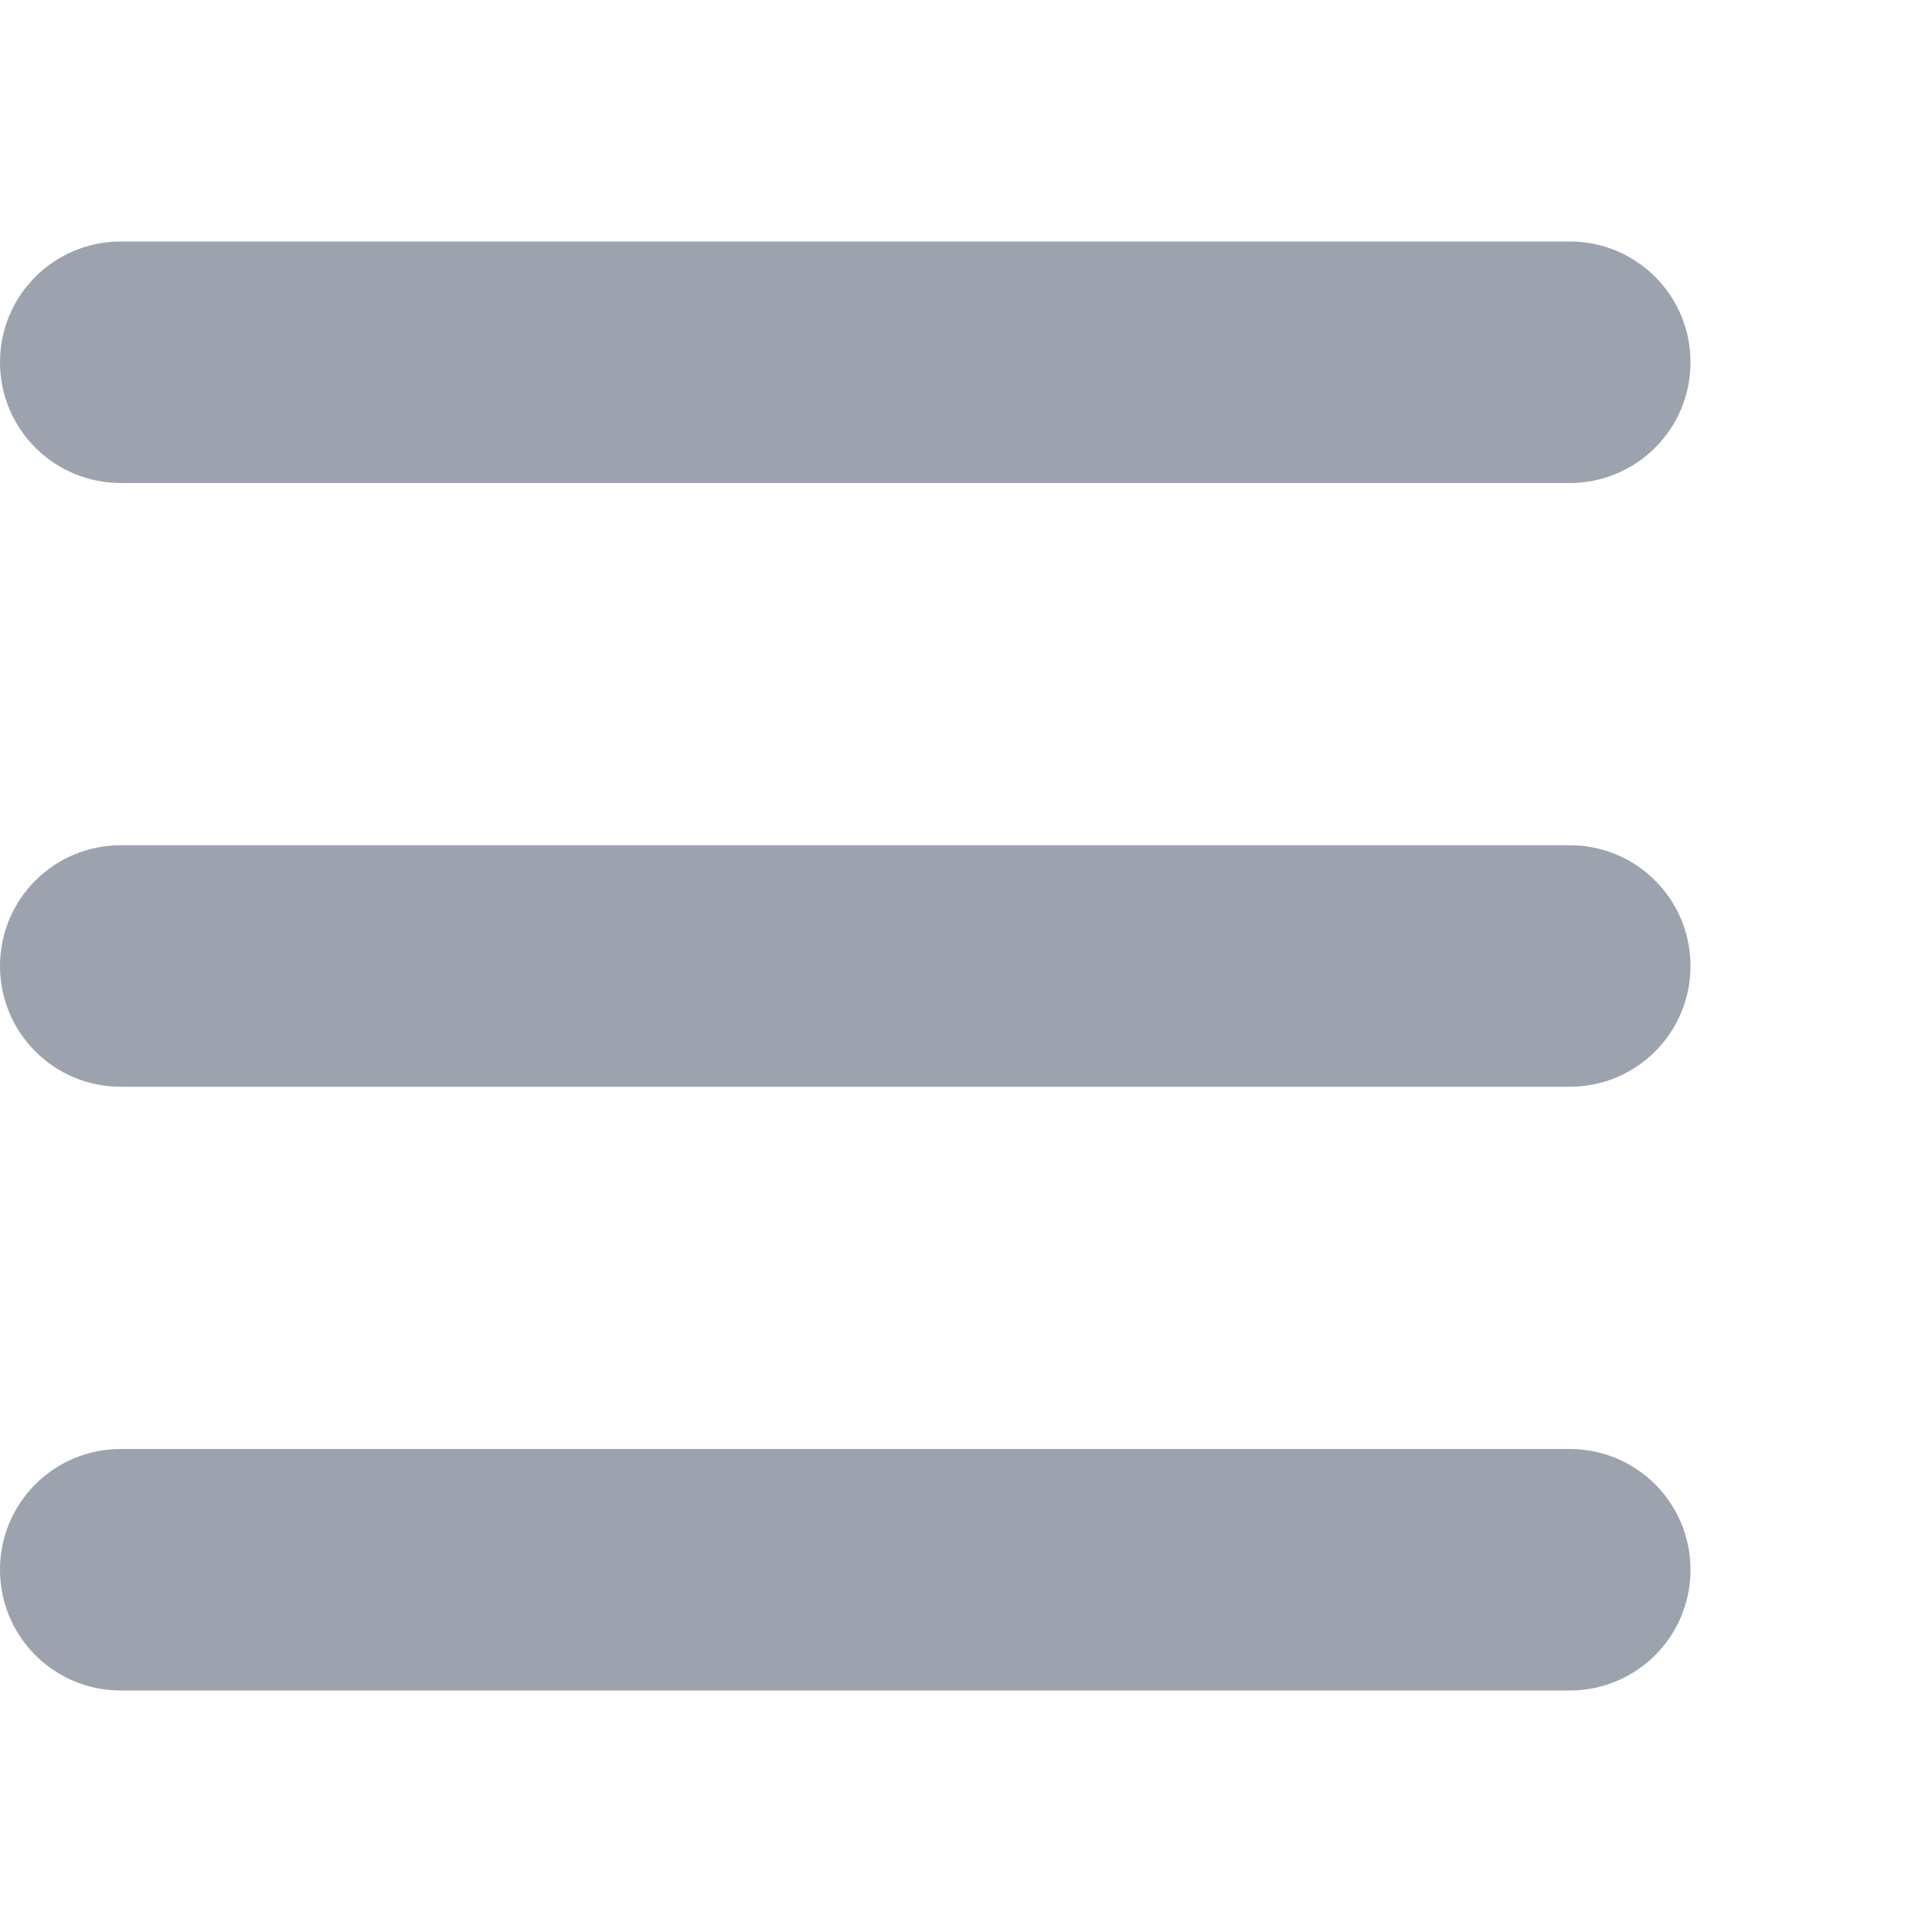
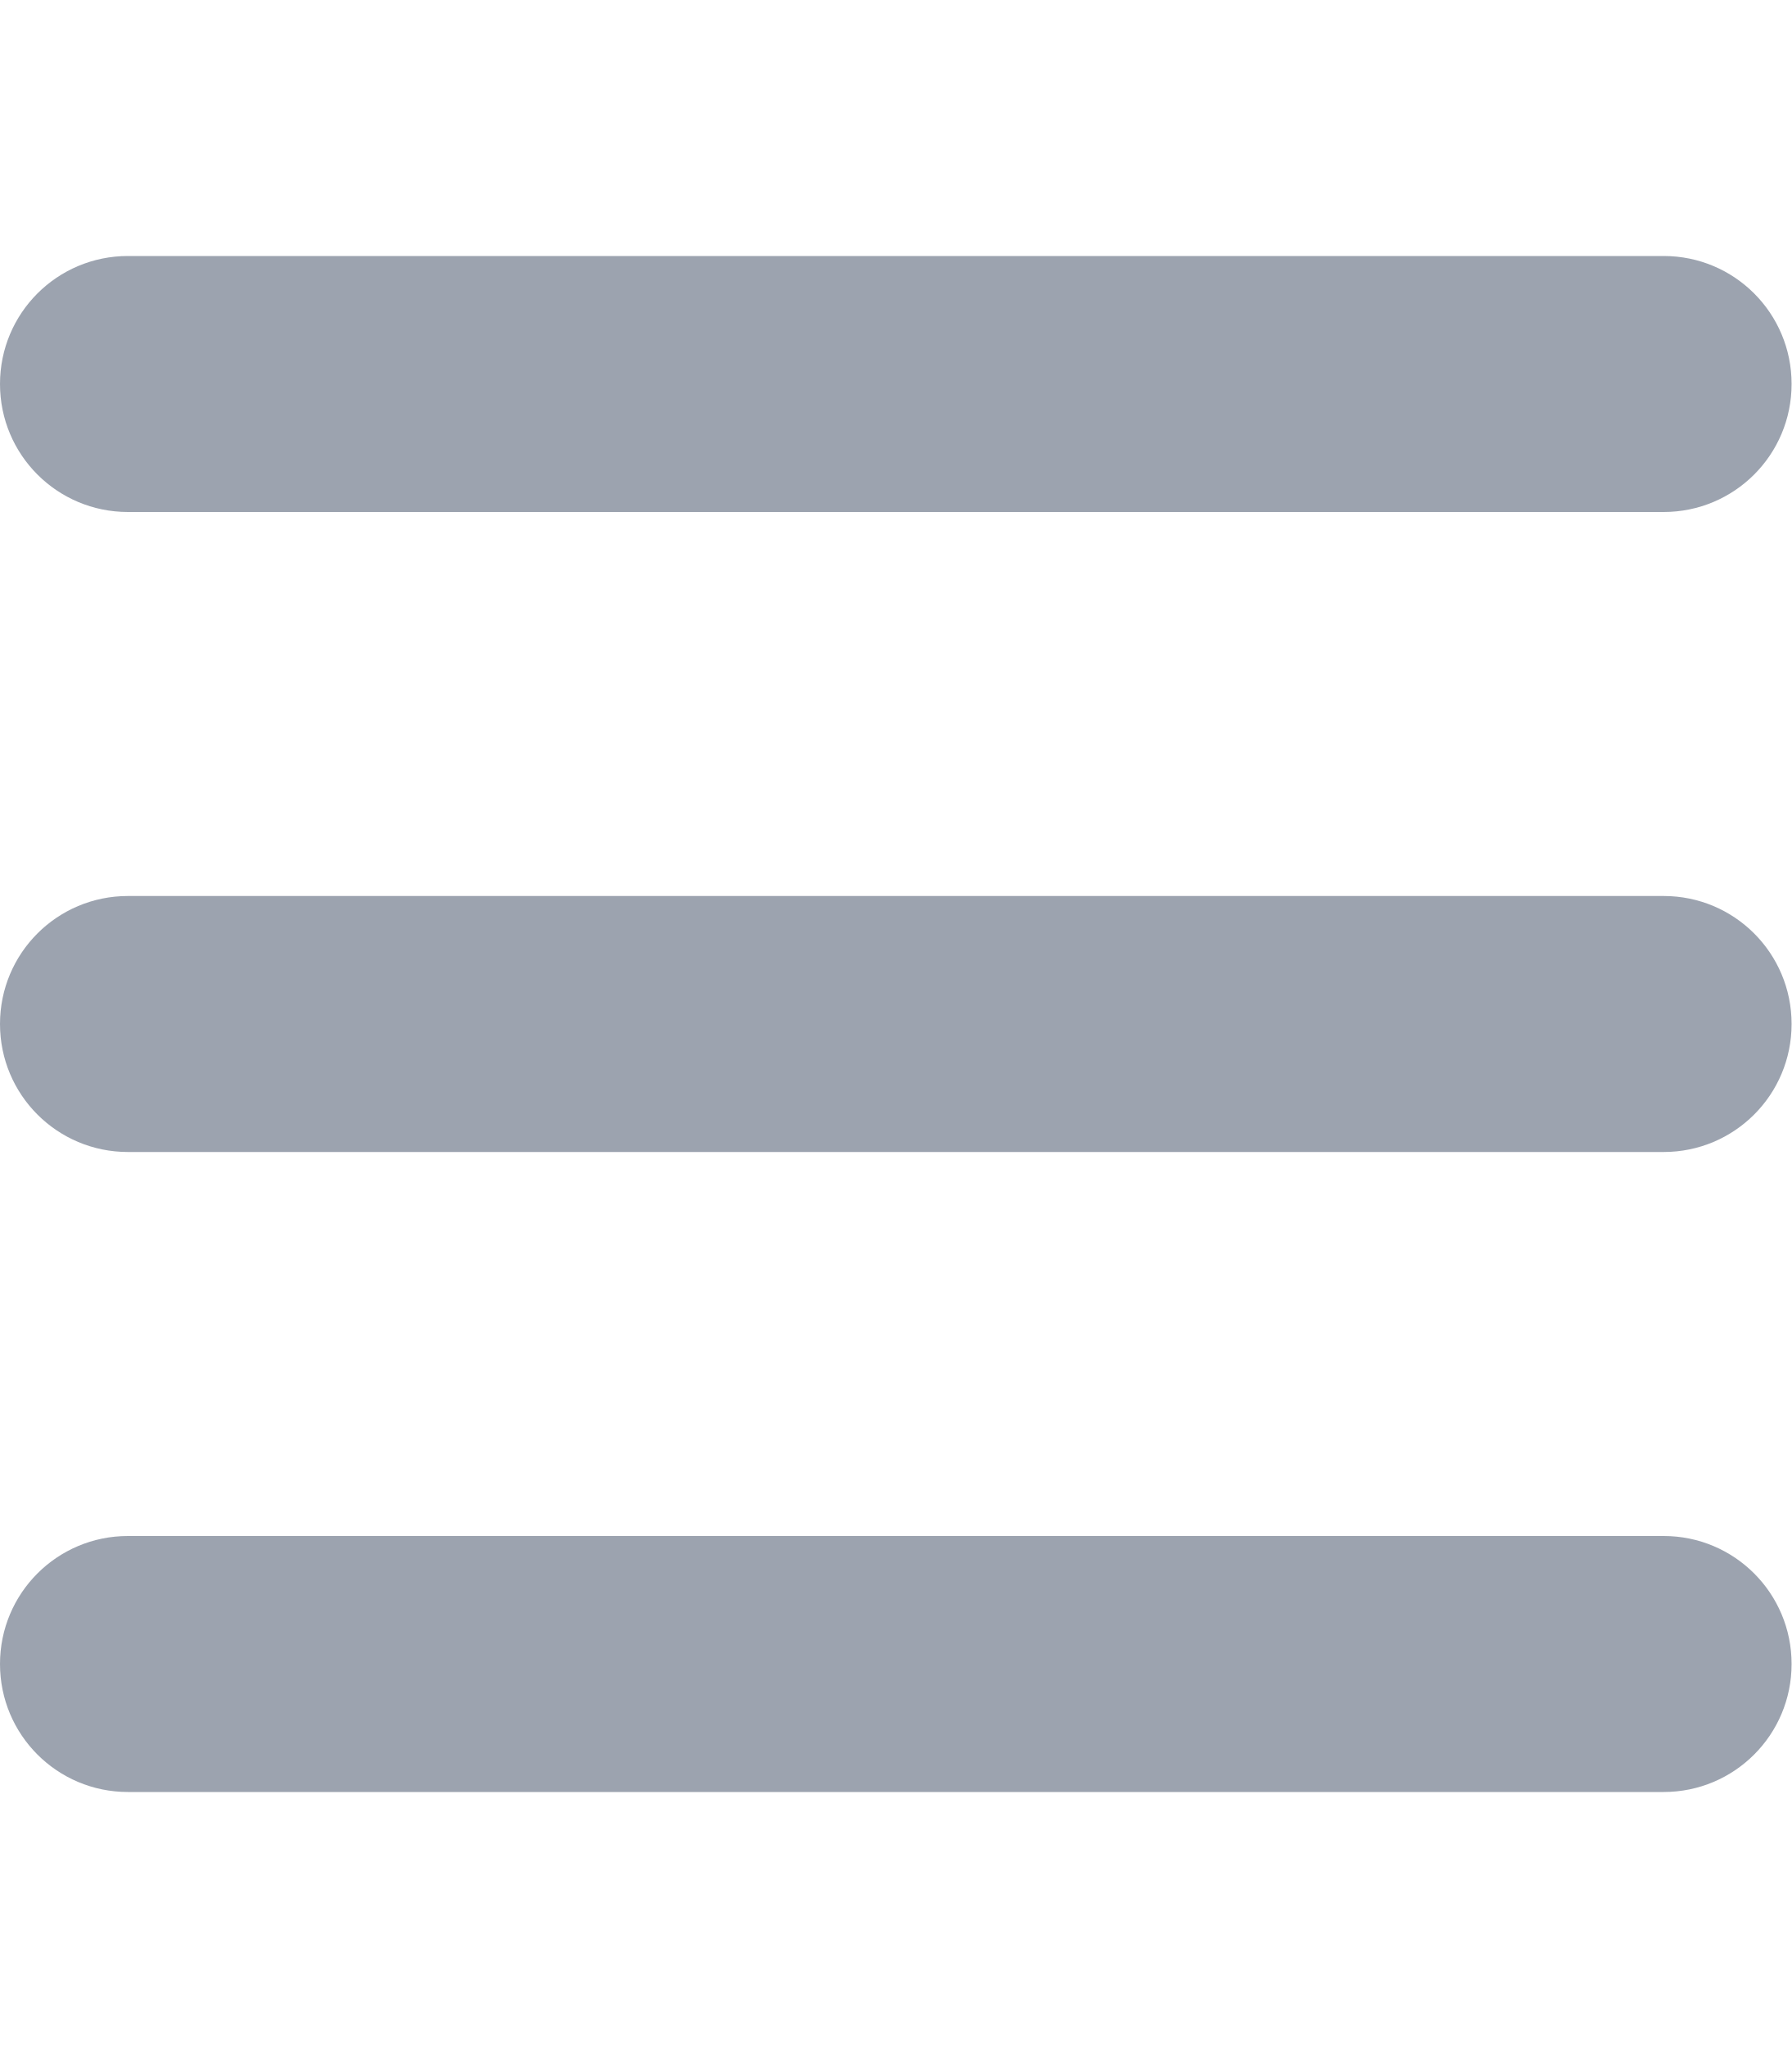
- <svg xmlns="http://www.w3.org/2000/svg" viewBox="0 0 512 512">
+ <svg xmlns="http://www.w3.org/2000/svg" viewBox="0 0 448 512">
  <path fill="#9ca3af" d="M0 96C0 78.3 14.3 64 32 64l384 0c17.7 0 32 14.3 32 32s-14.3 32-32 32L32 128C14.3 128 0 113.7 0 96zM0 256c0-17.7 14.3-32 32-32l384 0c17.7 0 32 14.3 32 32s-14.3 32-32 32L32 288c-17.7 0-32-14.3-32-32zM448 416c0 17.7-14.3 32-32 32L32 448c-17.7 0-32-14.3-32-32s14.3-32 32-32l384 0c17.7 0 32 14.3 32 32z" />
</svg>
